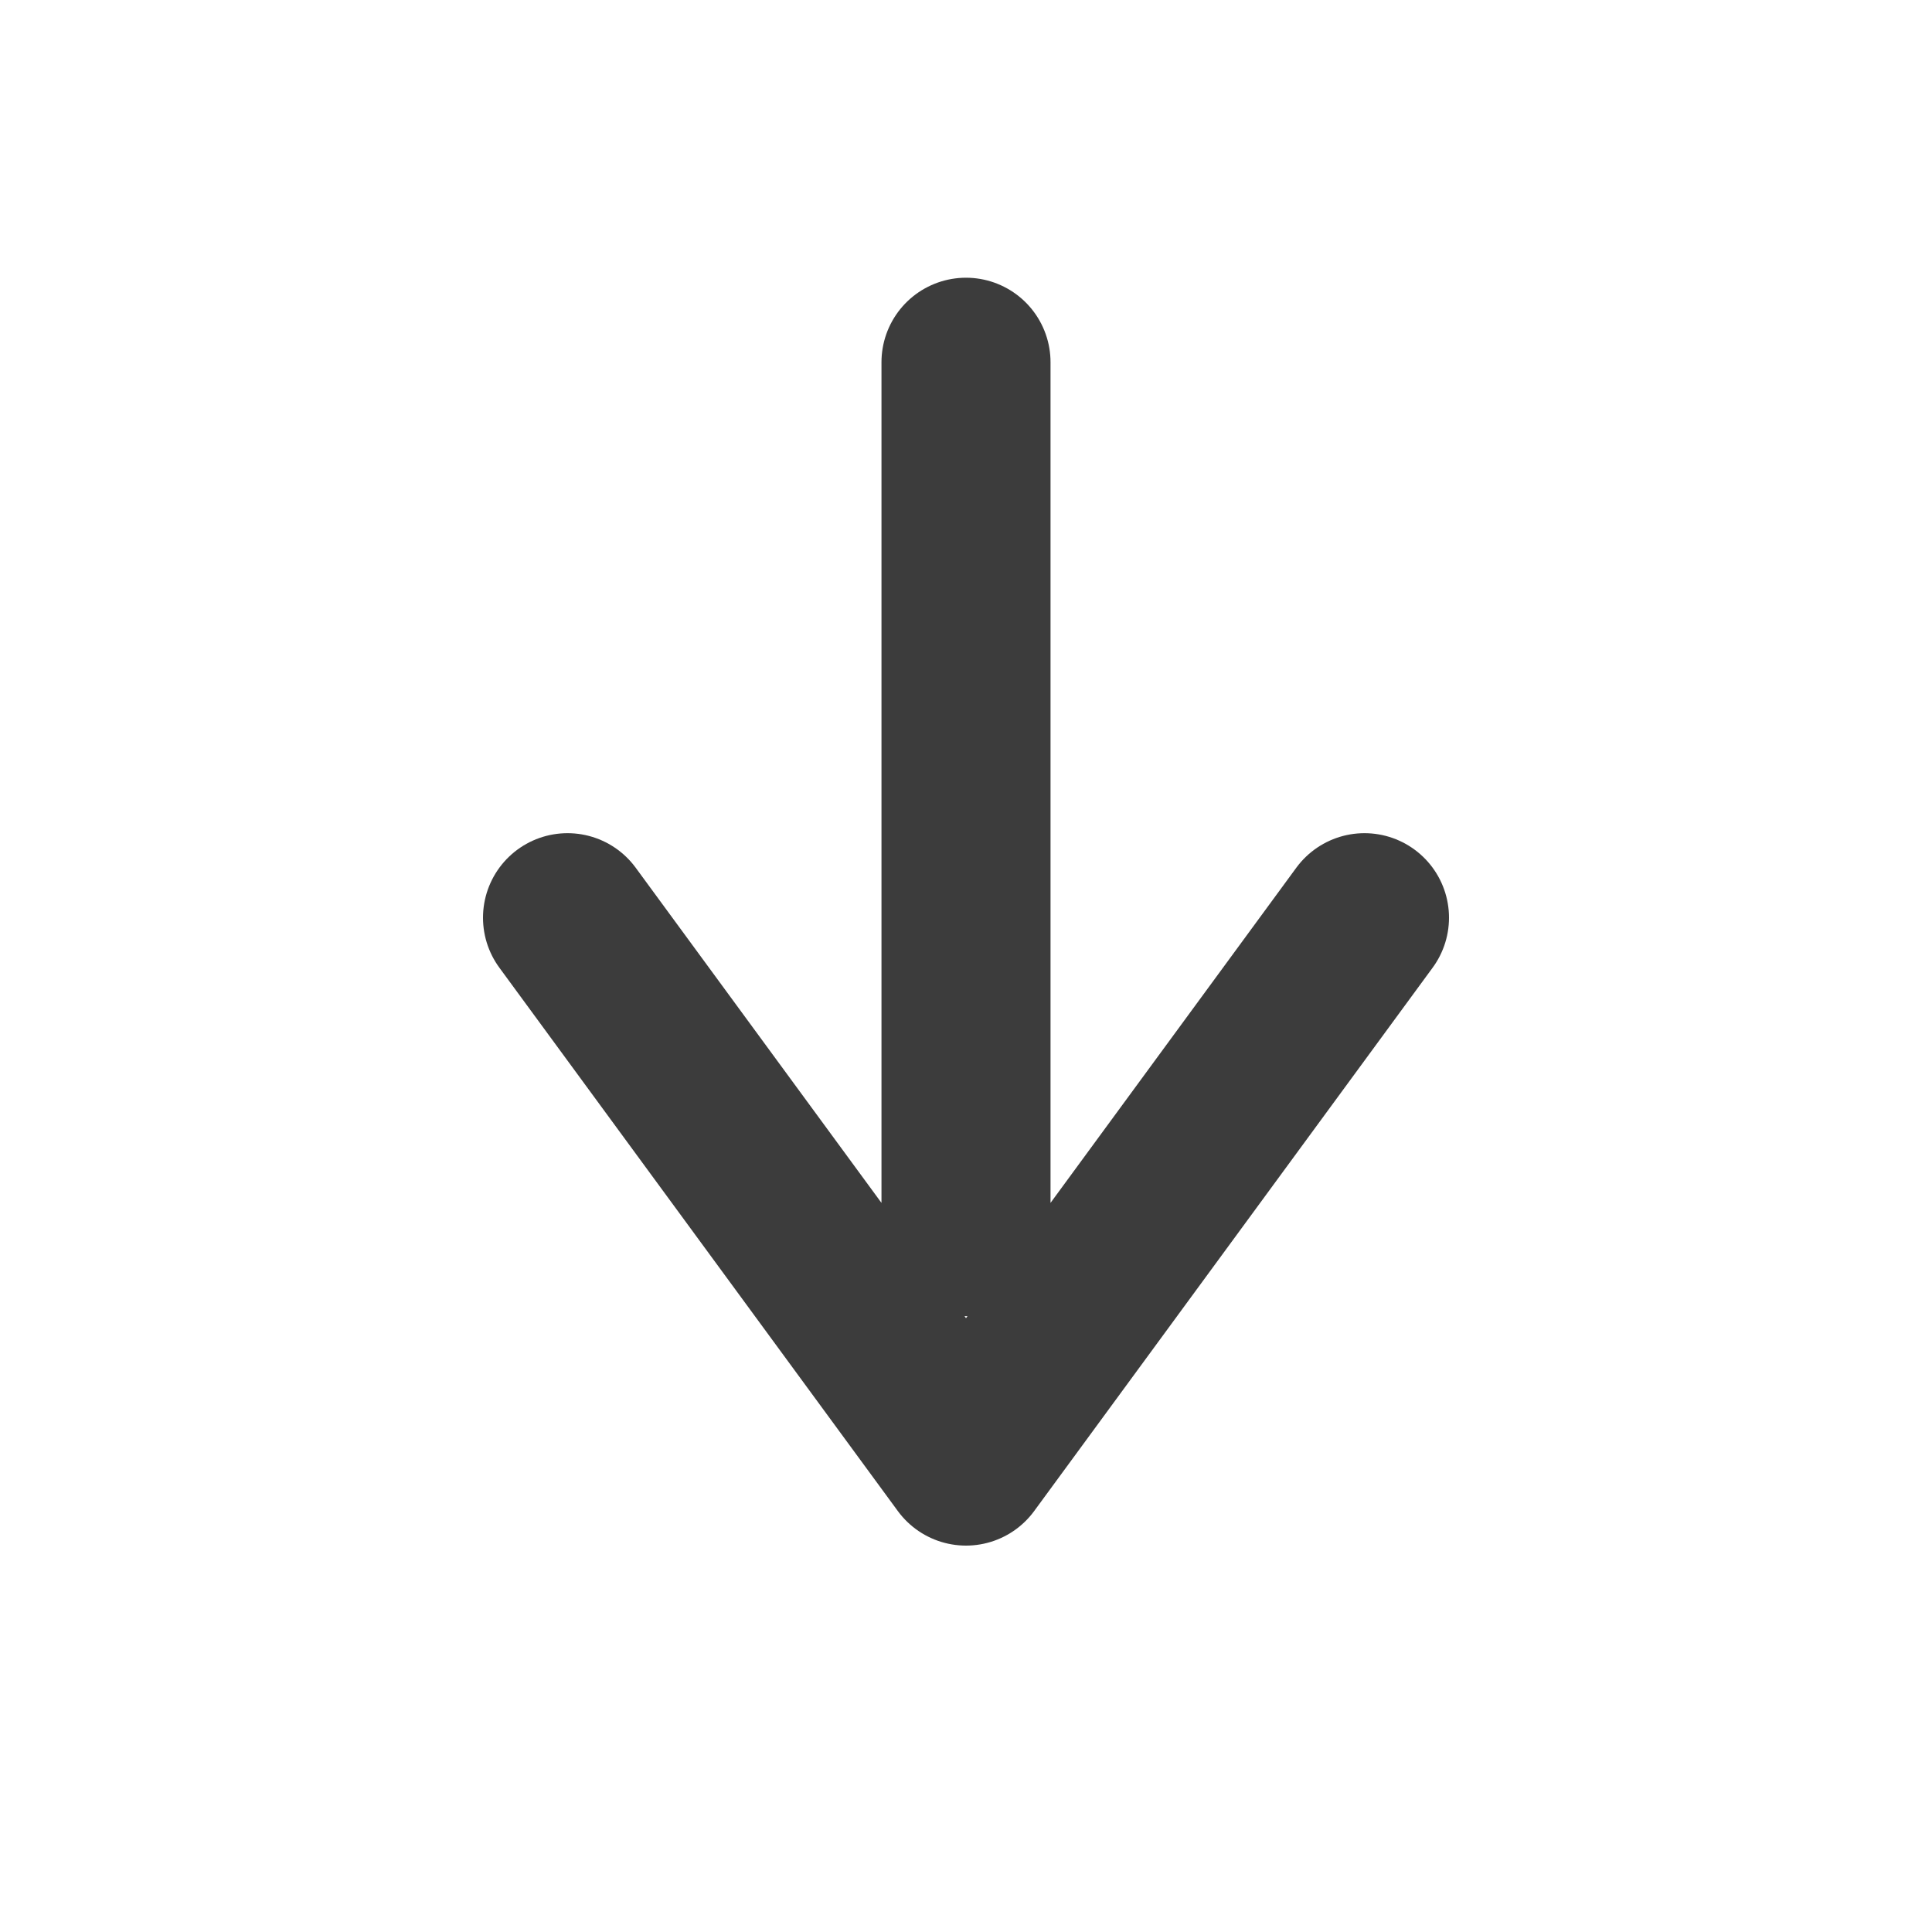
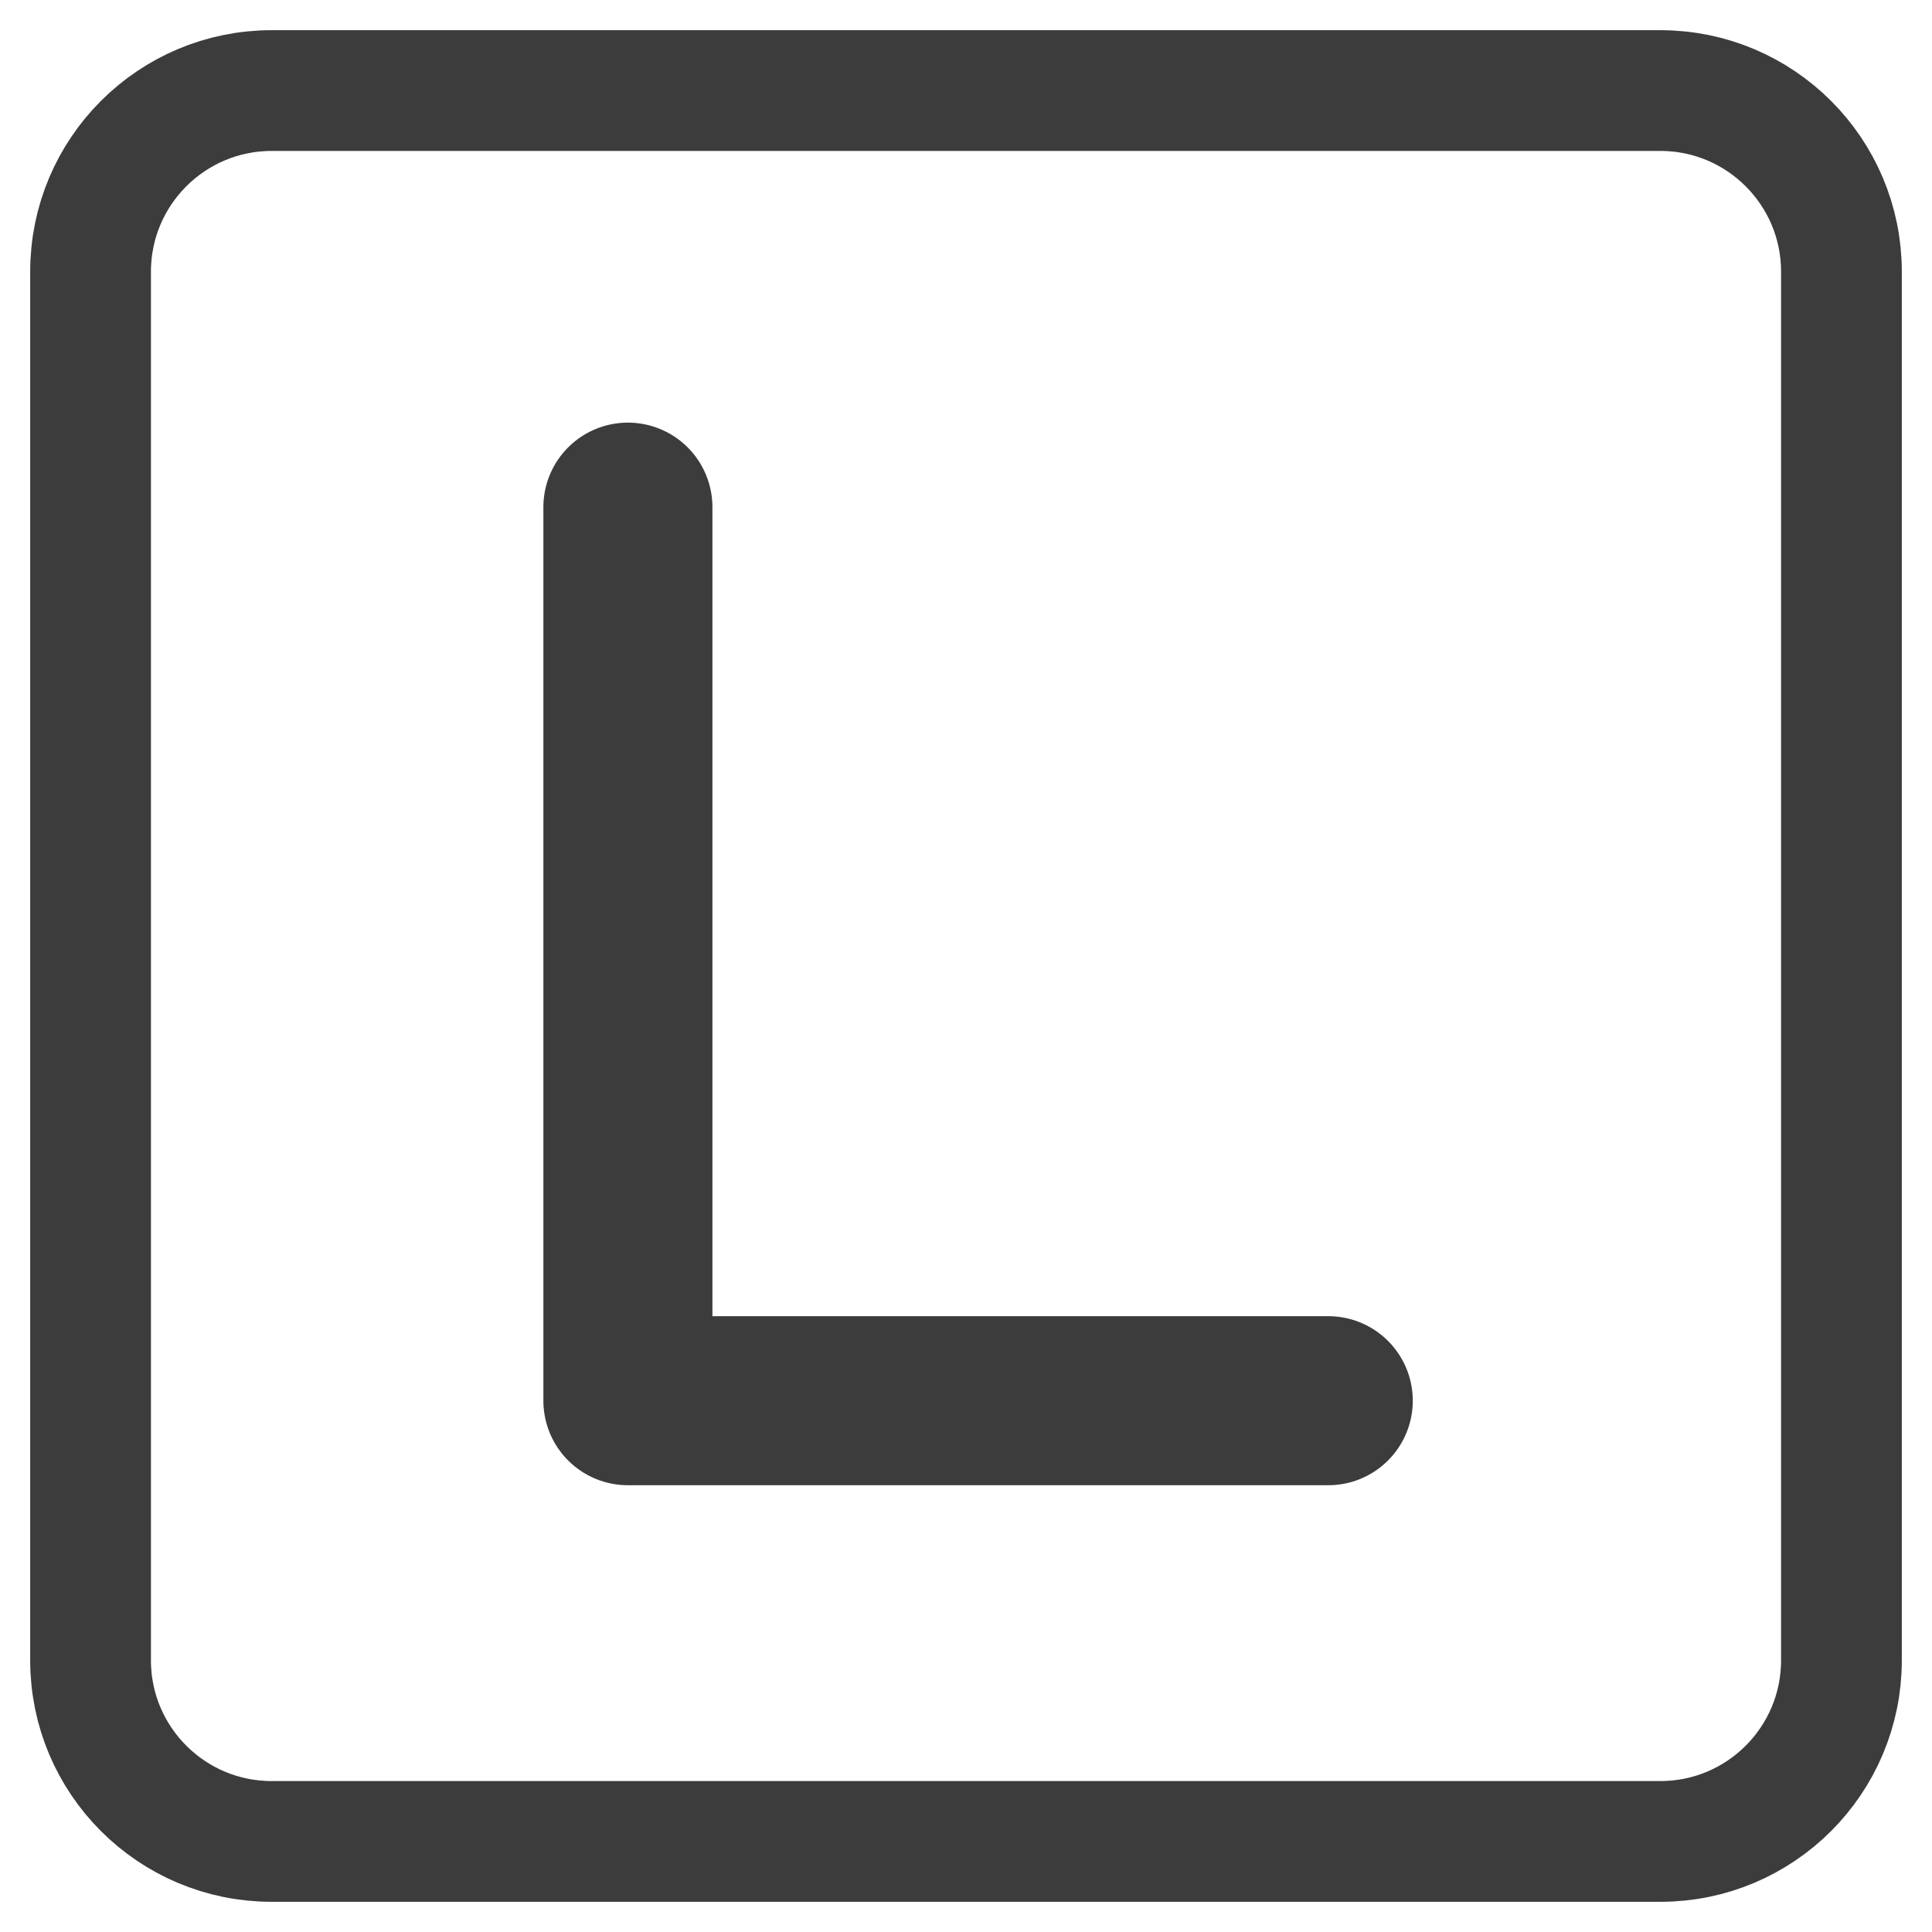
<svg xmlns="http://www.w3.org/2000/svg" width="16" height="16" viewBox="0 0 16 16">
-   <path fill="none" stroke="#3C3C3C" stroke-width="1.4" stroke-linecap="round" stroke-linejoin="round" d="M8 3v7.2M4.7 7.6 8 12.1 11.3 7.6" />
+   <rect x="0.75" y="0.75" width="14.5" height="14.5" rx="1.5" fill="none" stroke="#3C3C3C" stroke-width="1" />
+   <path fill="none" stroke="#3C3C3C" stroke-width="1.4" stroke-linecap="round" stroke-linejoin="round" d="M5.2 4.2V11.6H11" />
</svg>
